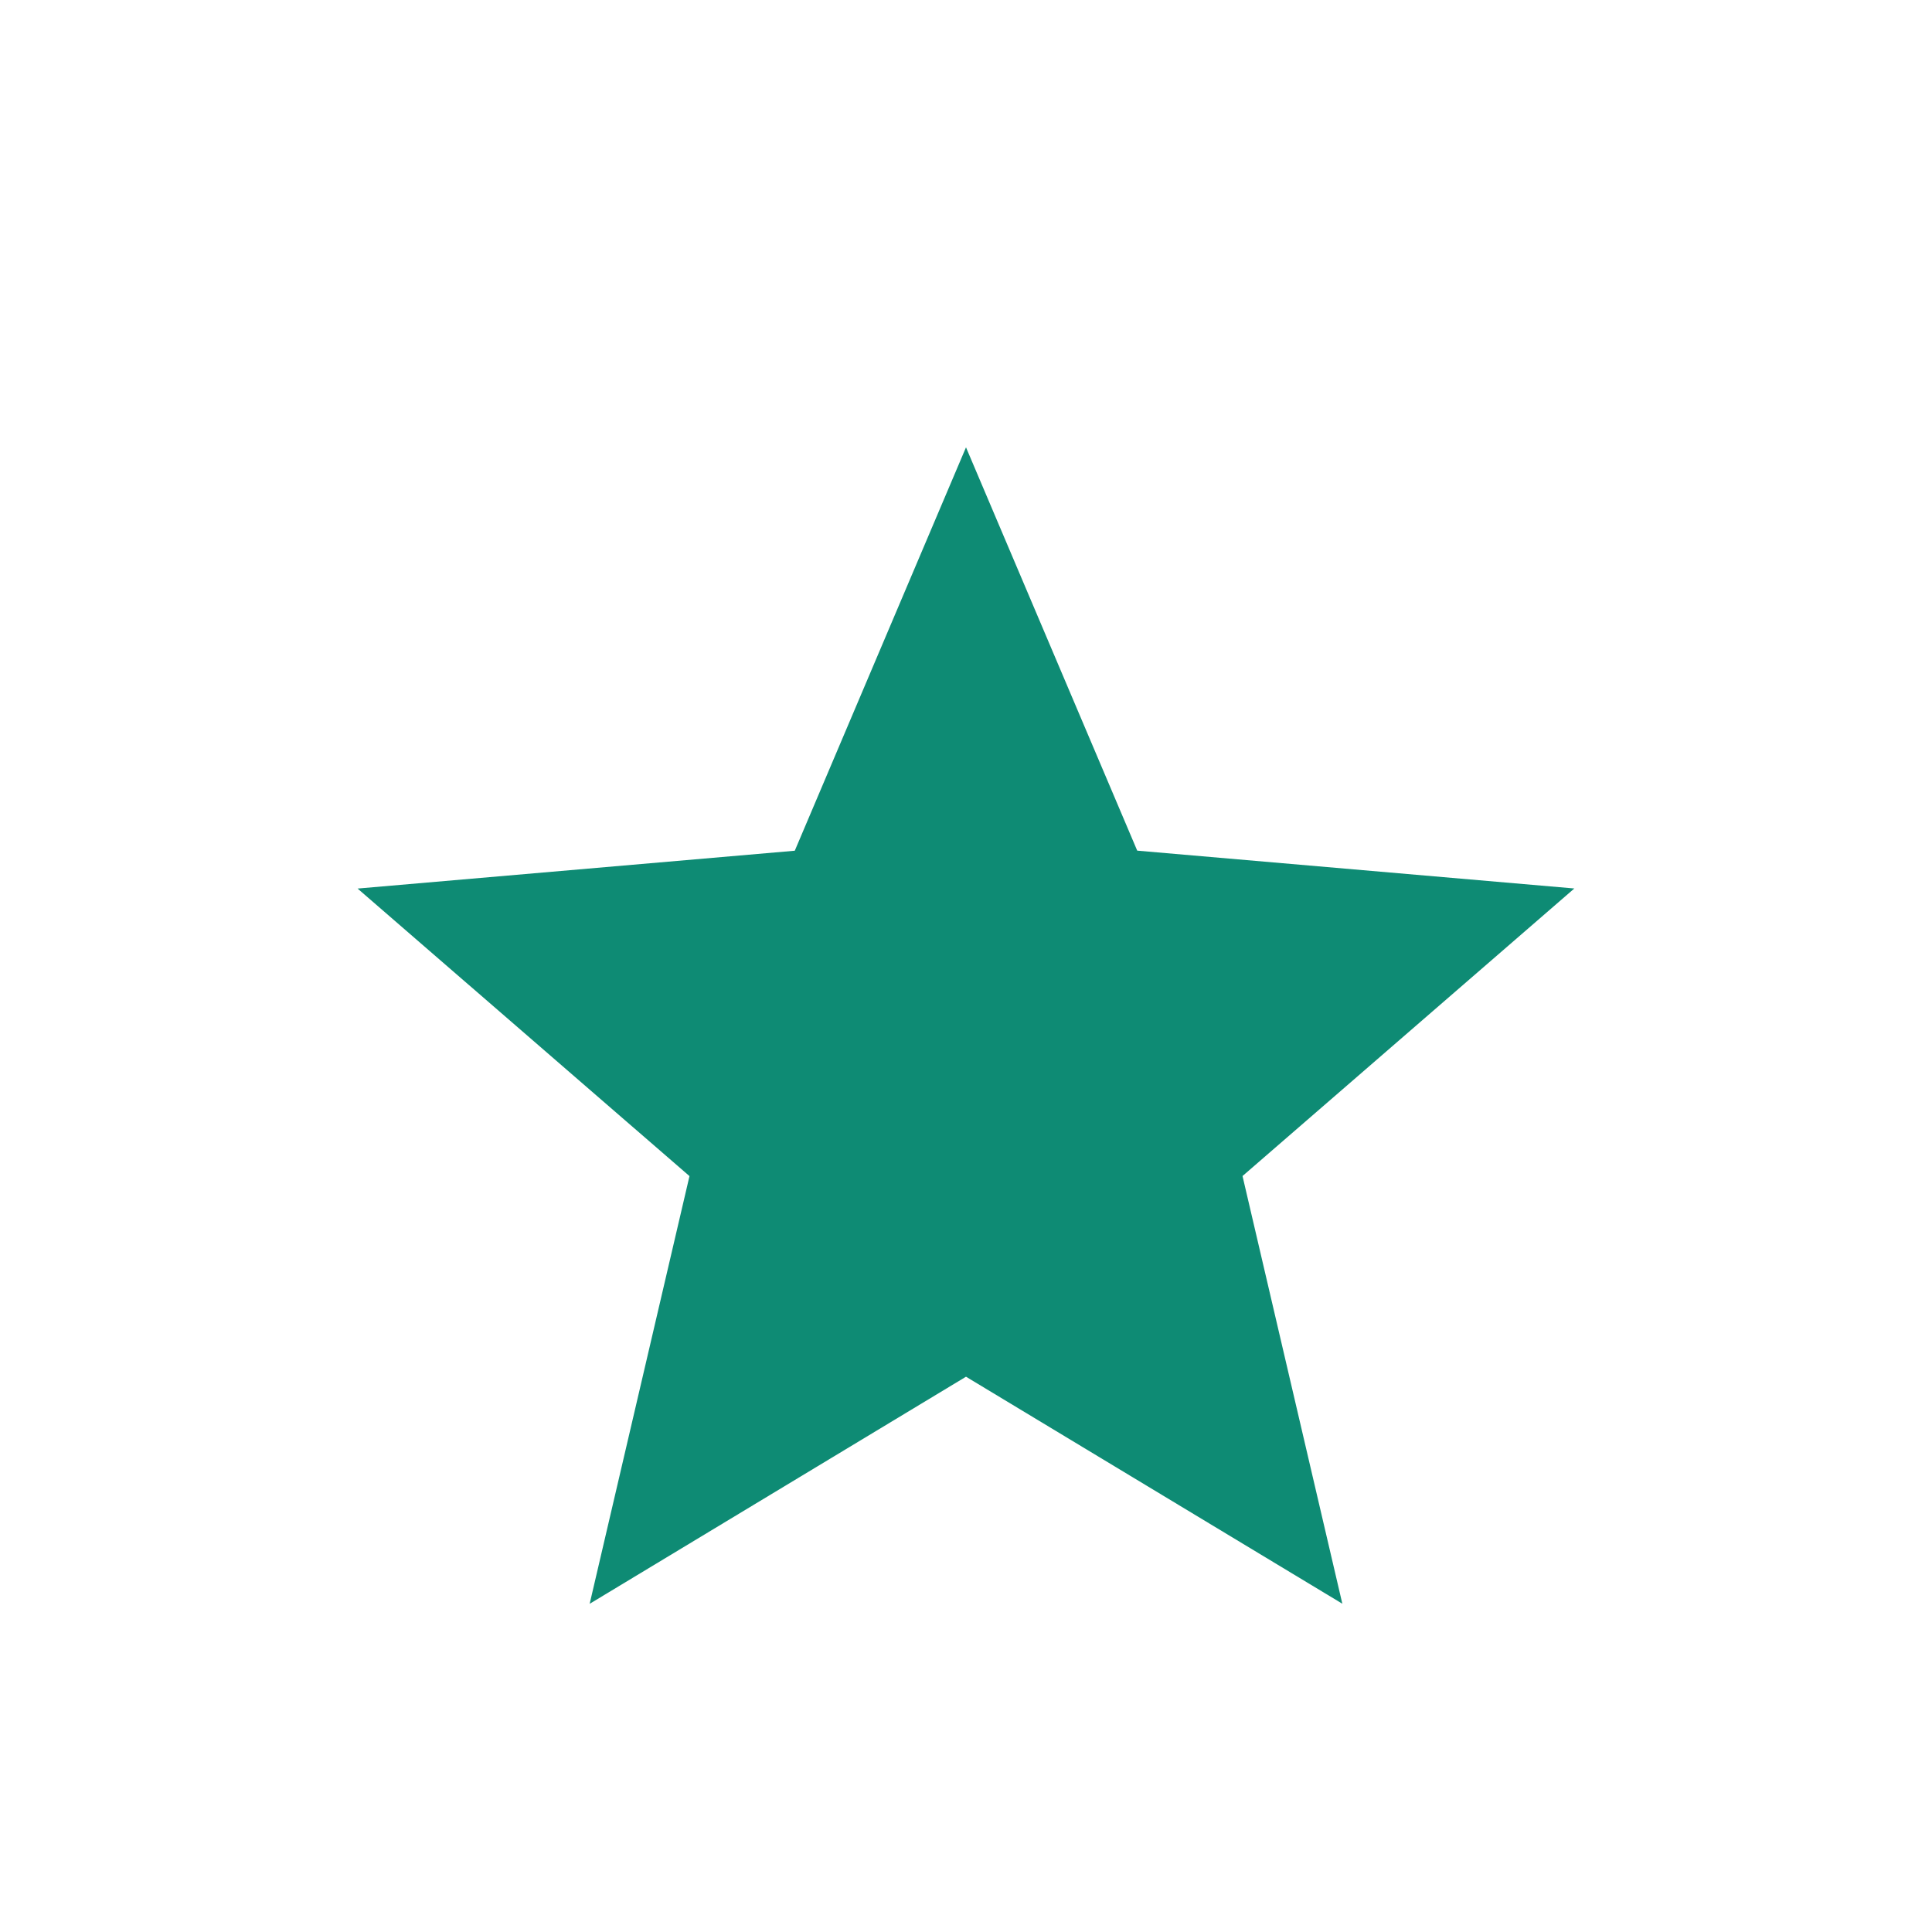
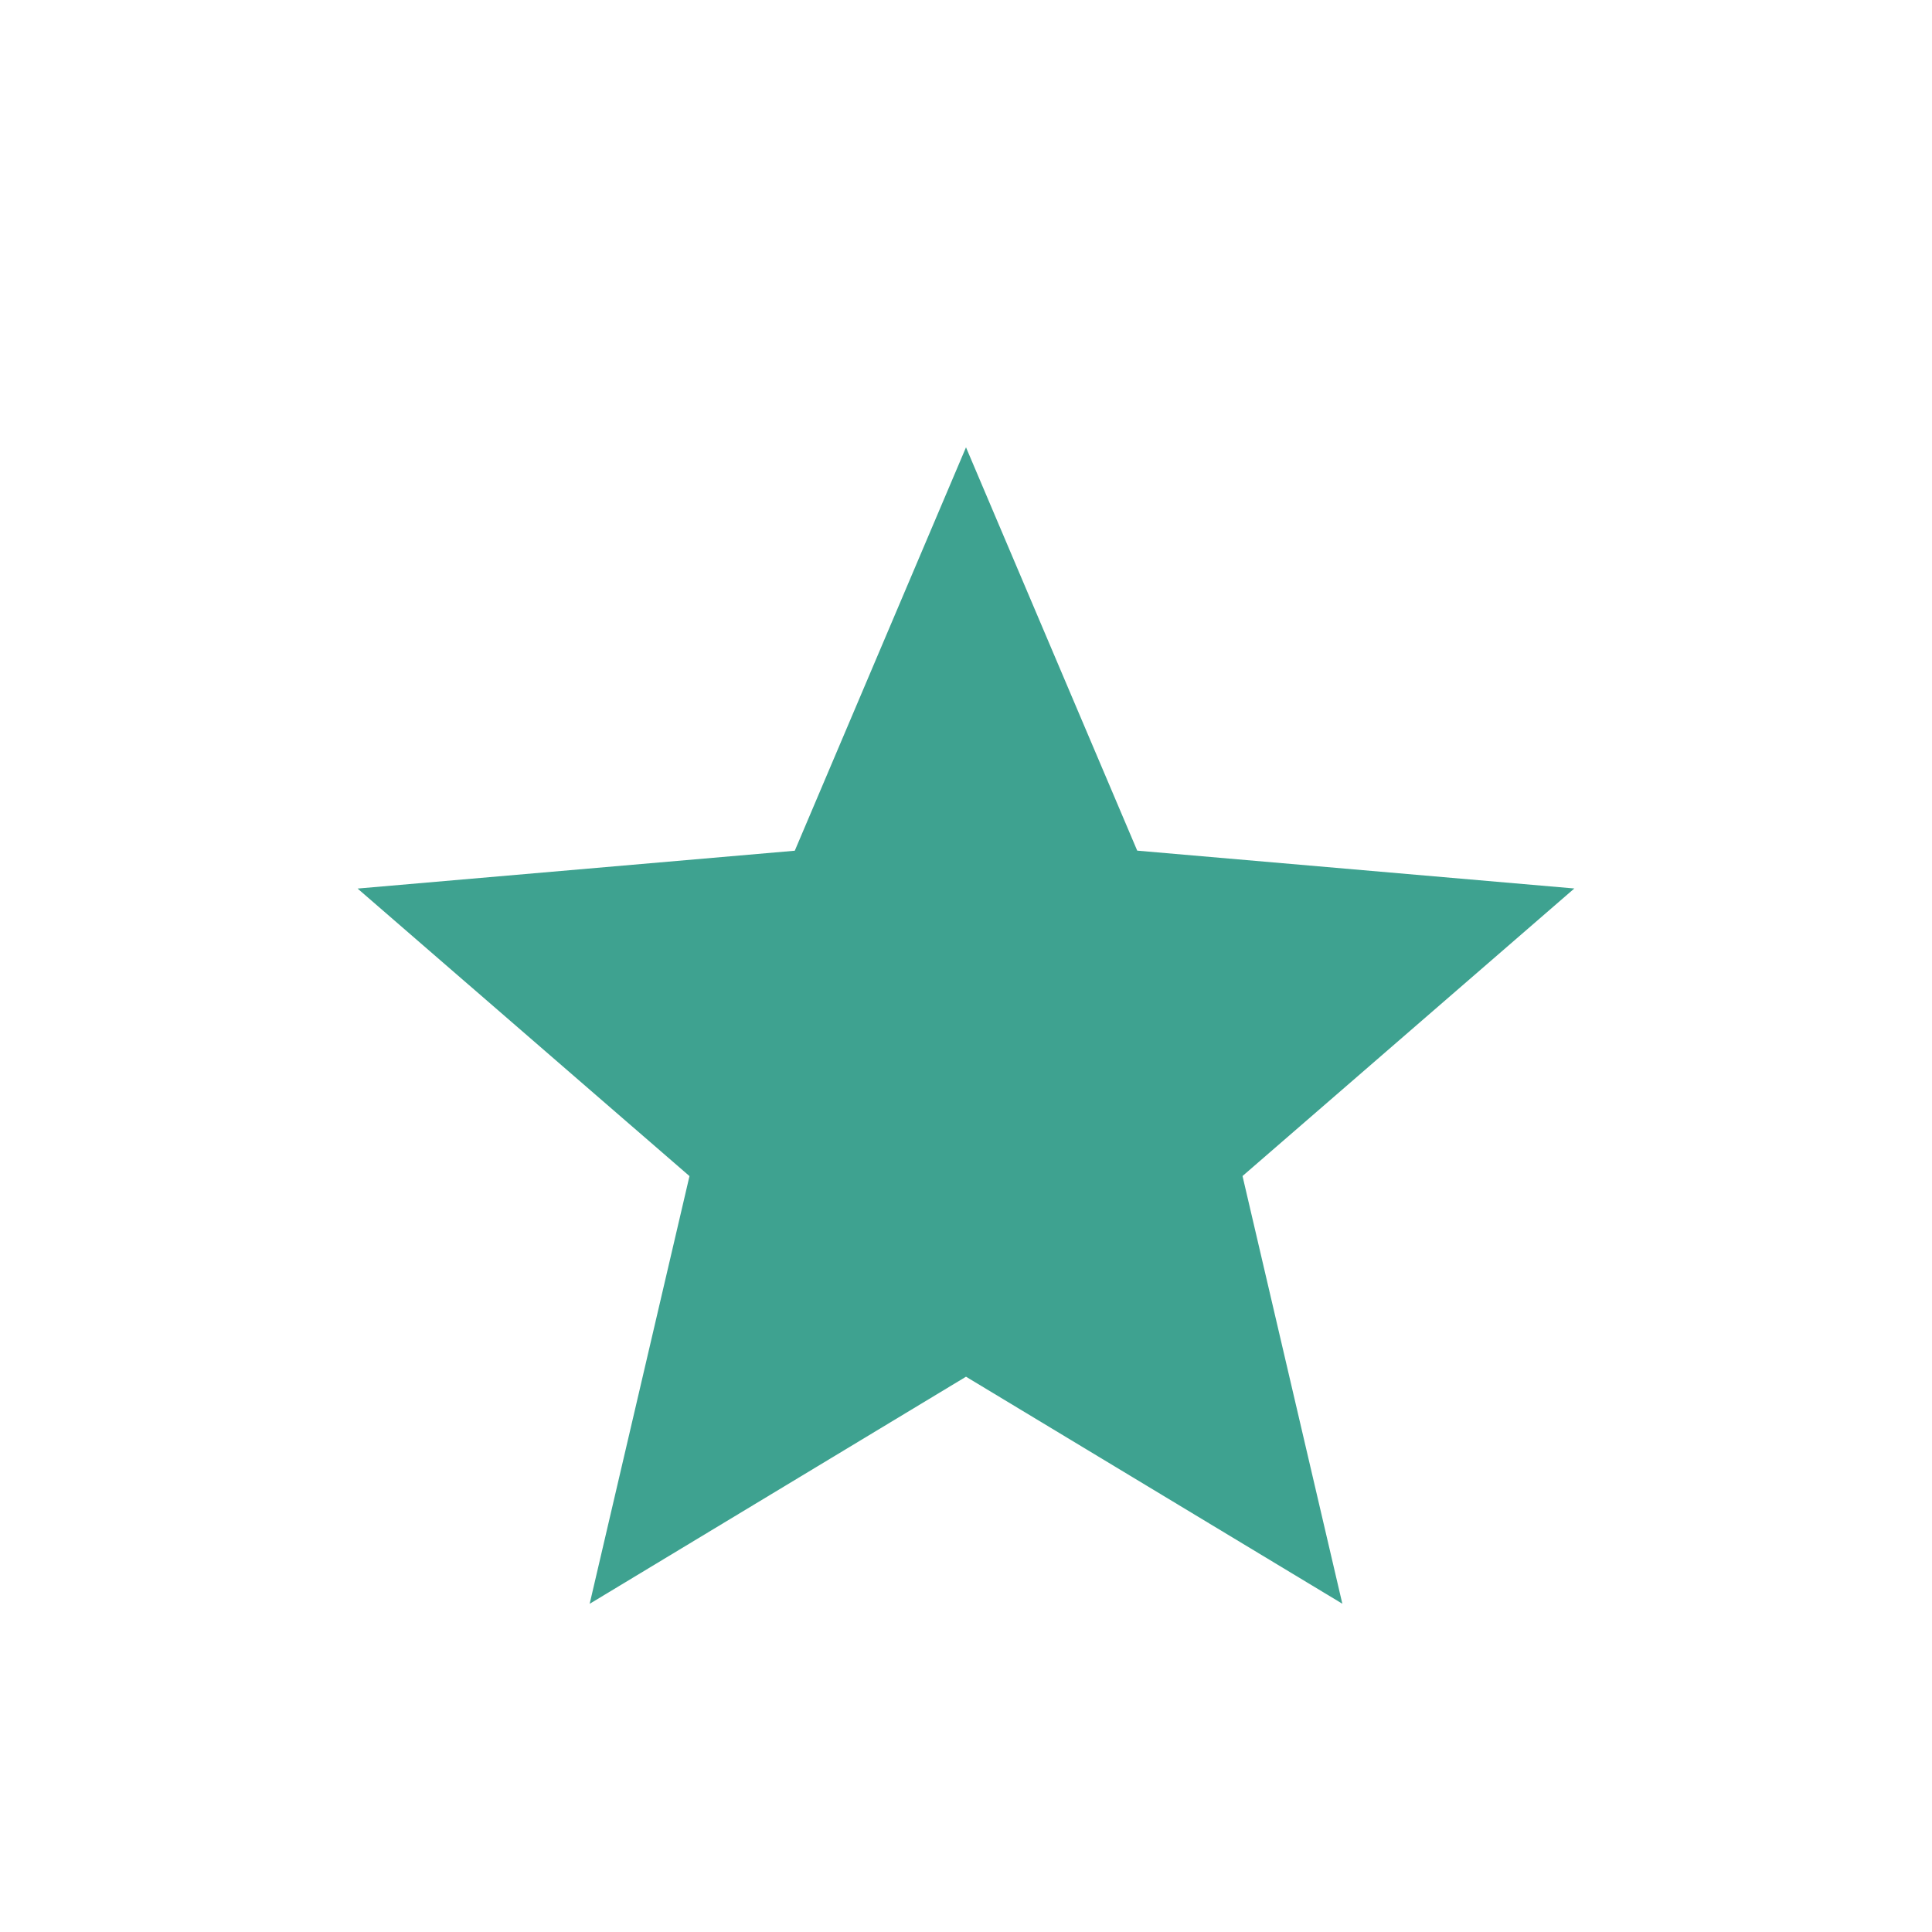
<svg xmlns="http://www.w3.org/2000/svg" width="9" height="9" viewBox="0 0 24 24">
-   <path fill="hsl(169, 82%, 30%)" d="m7.325 19.923l1.24-5.313l-4.123-3.572l5.431-.47L12 5.557l2.127 5.01l5.43.47l-4.122 3.572l1.24 5.313L12 17.102l-4.675 2.821Z" />
+   <path fill="hsl(169, 82%, 30%, 80%)" d="m7.325 19.923l1.24-5.313l-4.123-3.572l5.431-.47L12 5.557l2.127 5.01l5.43.47l-4.122 3.572l1.24 5.313L12 17.102l-4.675 2.821Z" />
</svg>
